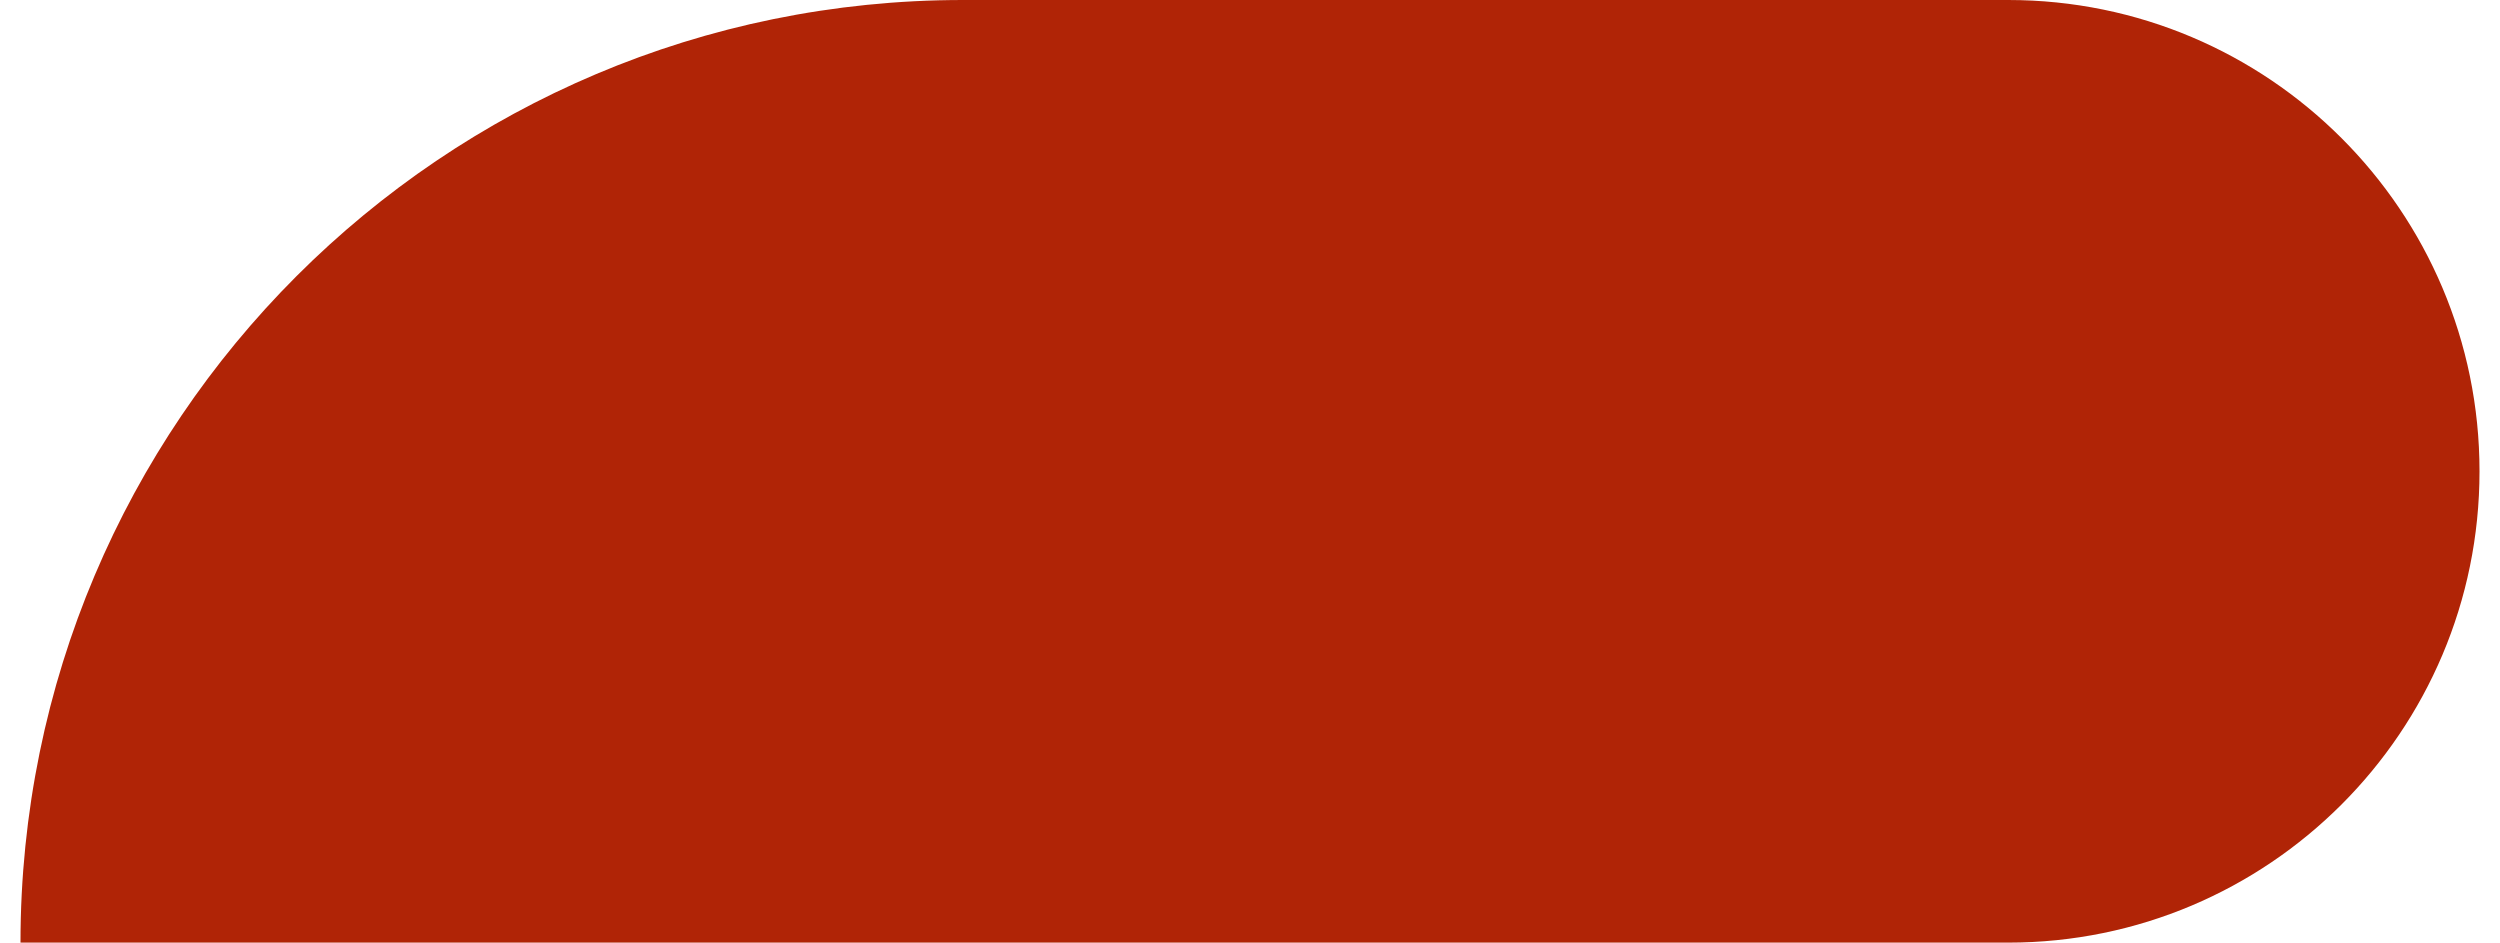
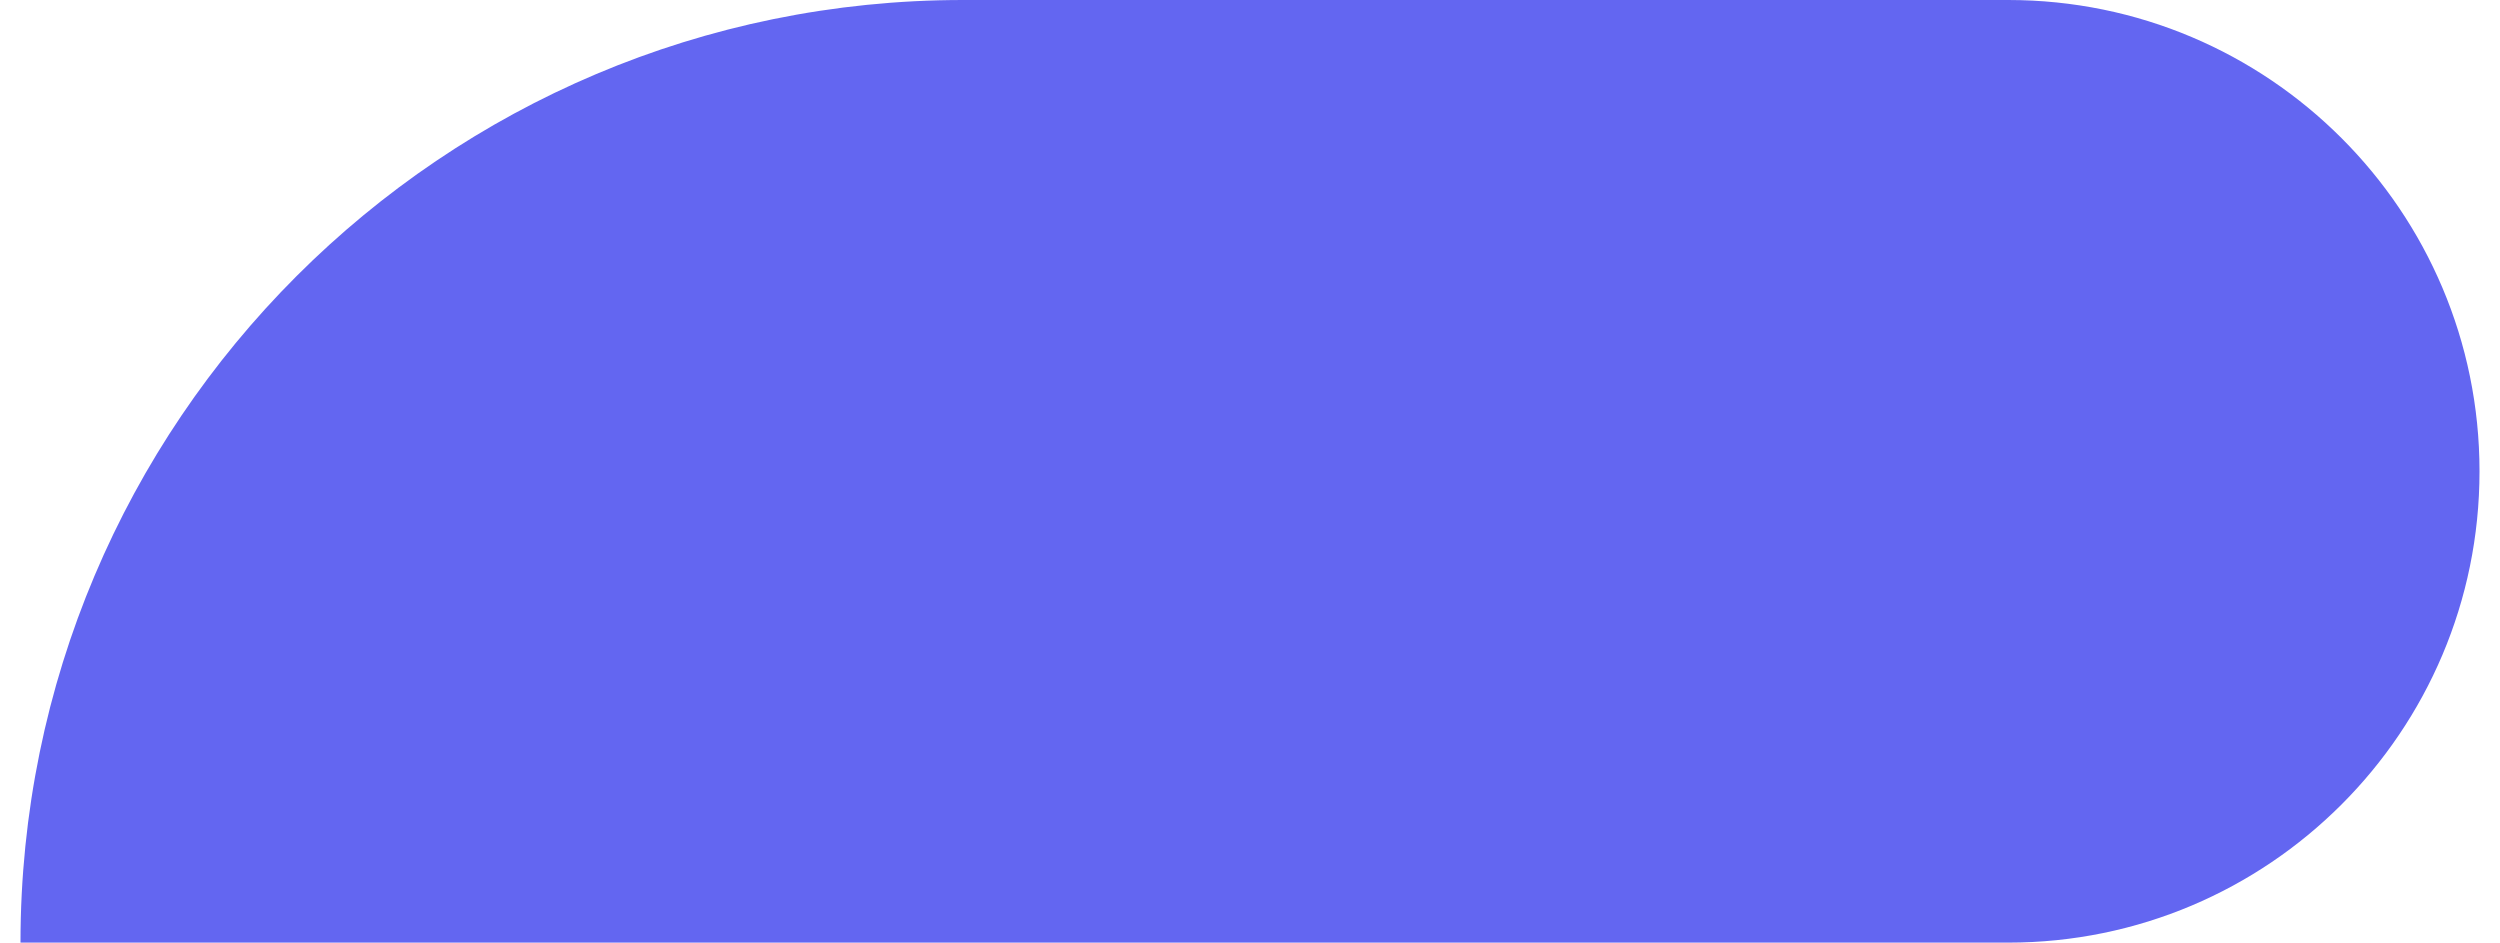
<svg xmlns="http://www.w3.org/2000/svg" width="61" height="23" viewBox="0 0 61 23" fill="none">
-   <path d="M0.5 23C0.5 10.297 10.797 0 23.5 0H49C55.351 0 60.5 5.149 60.5 11.5C60.5 17.851 55.351 23 49 23H0.5Z" fill="#B02406" />
+   <path d="M0.5 23C0.5 10.297 10.797 0 23.5 0H49C55.351 0 60.5 5.149 60.5 11.5C60.5 17.851 55.351 23 49 23H0.5Z" fill="#6366f1" />
</svg>
